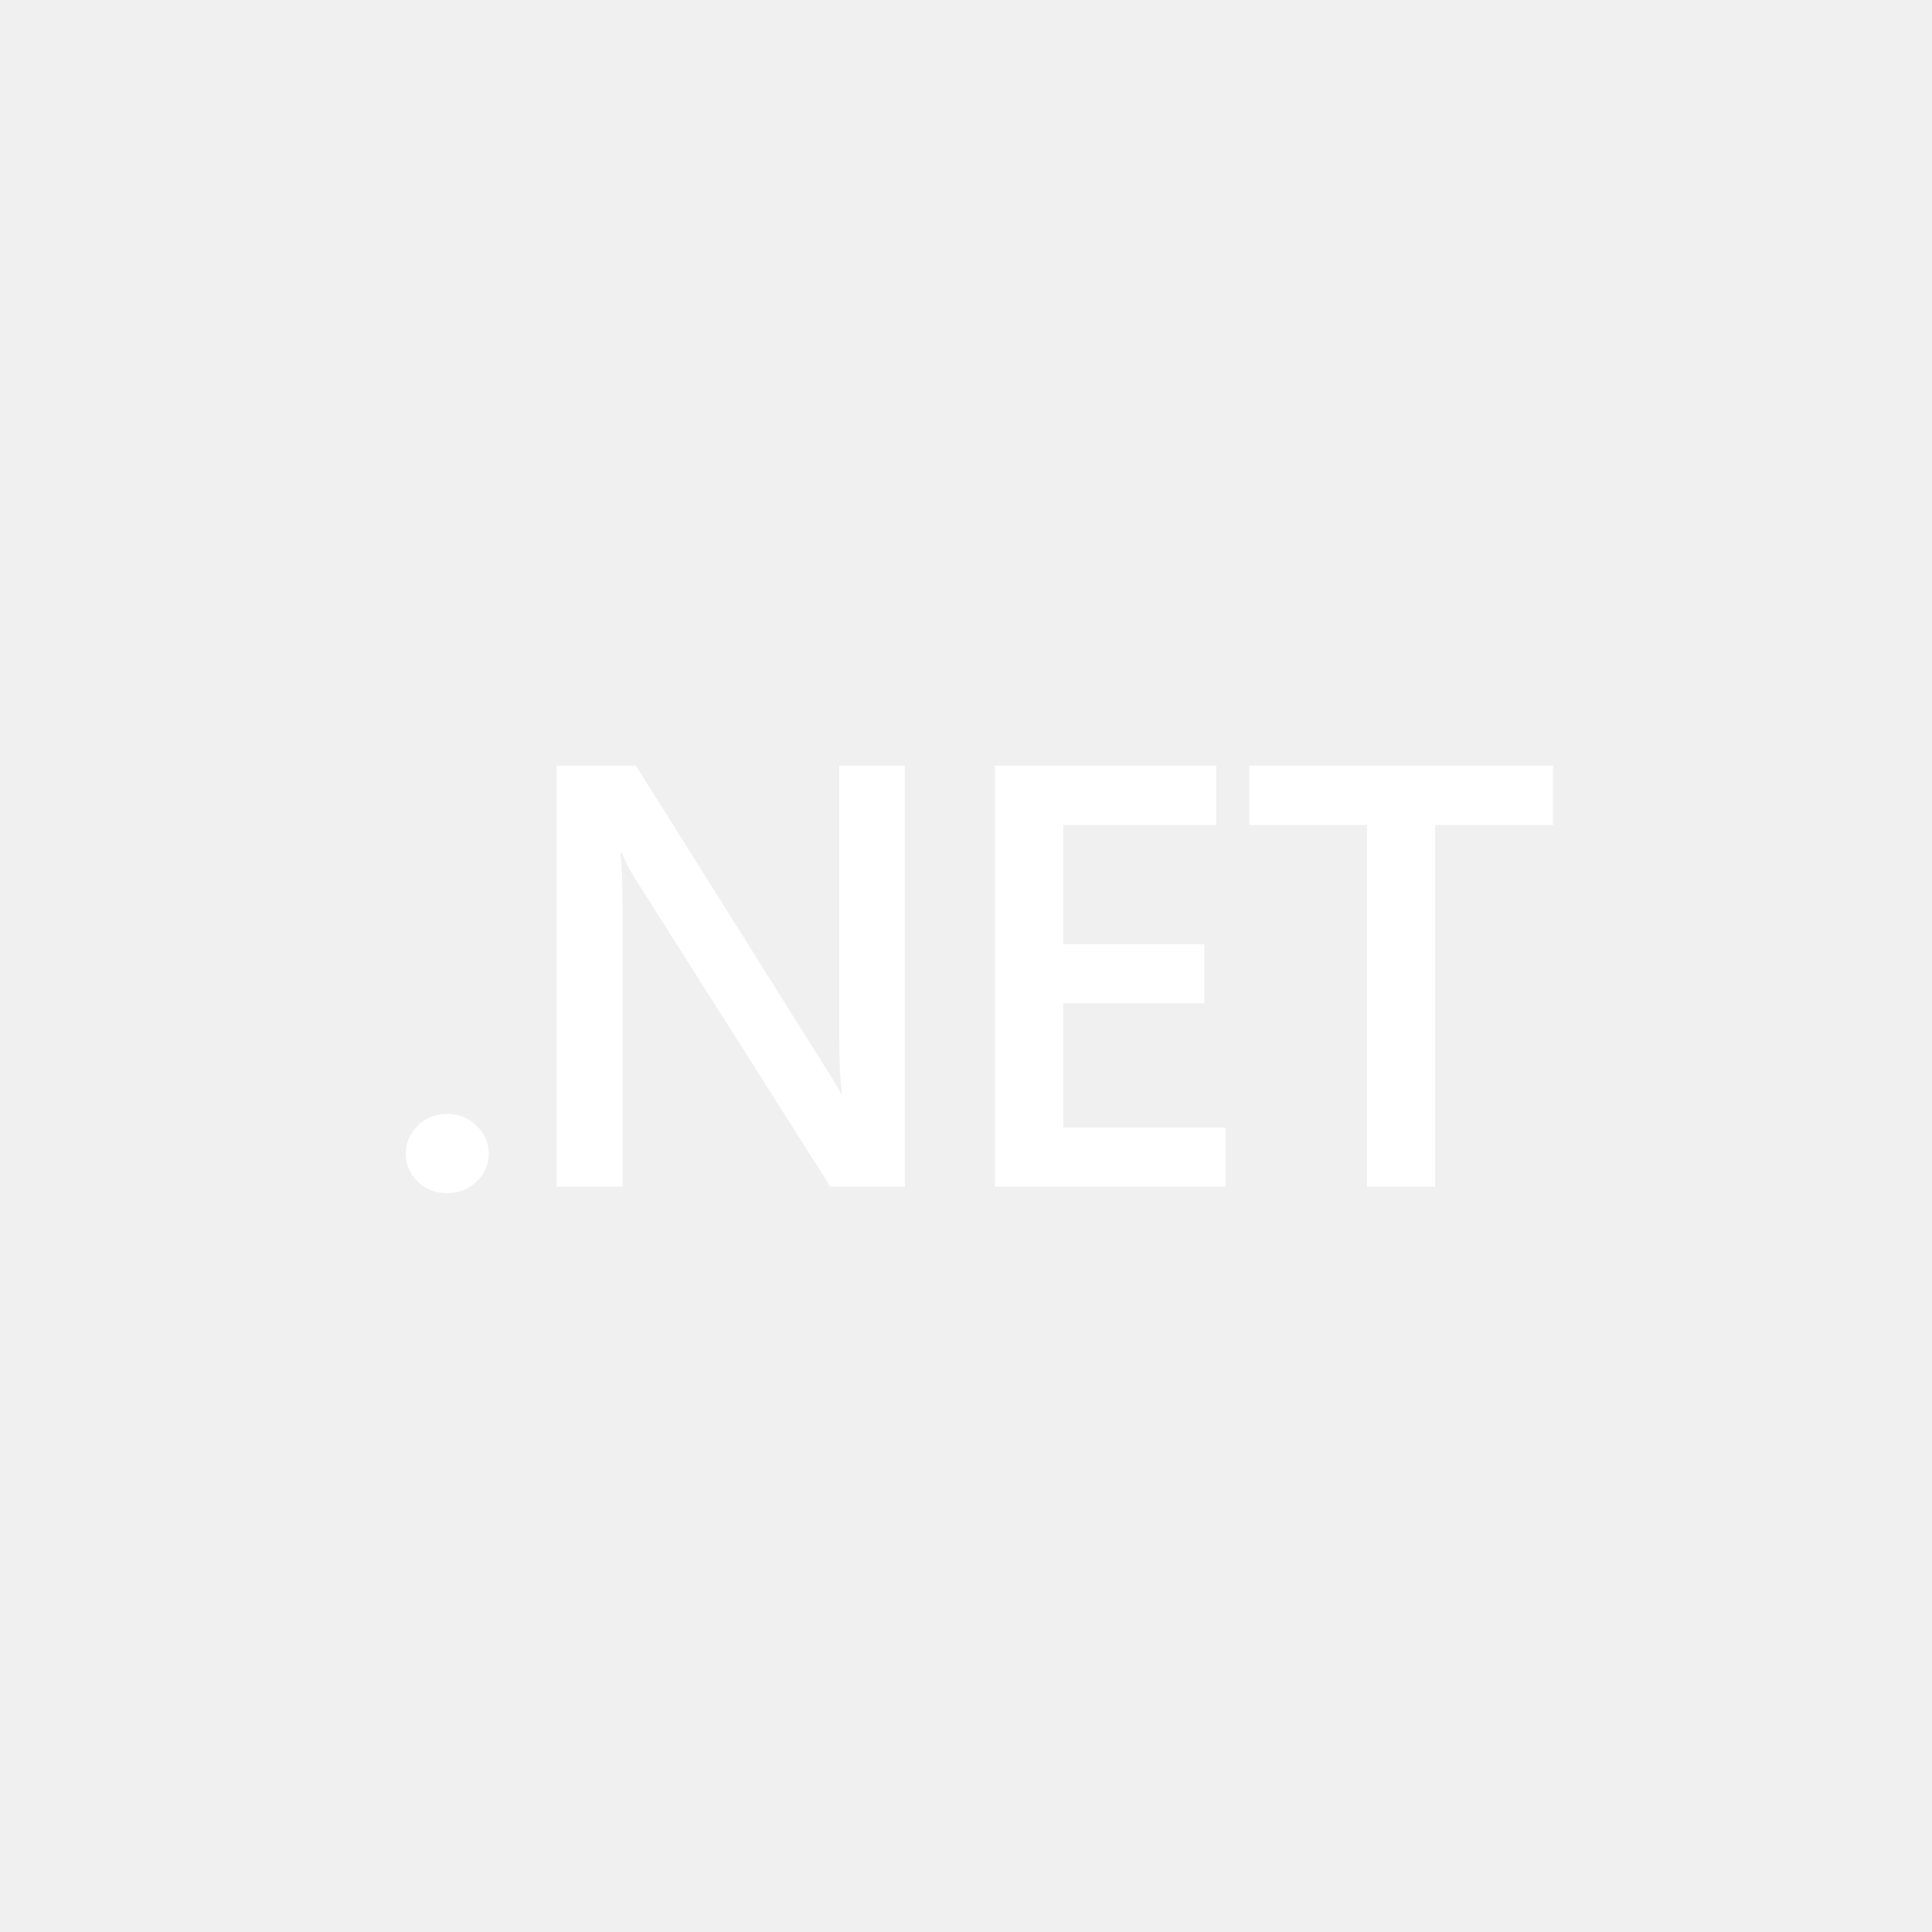
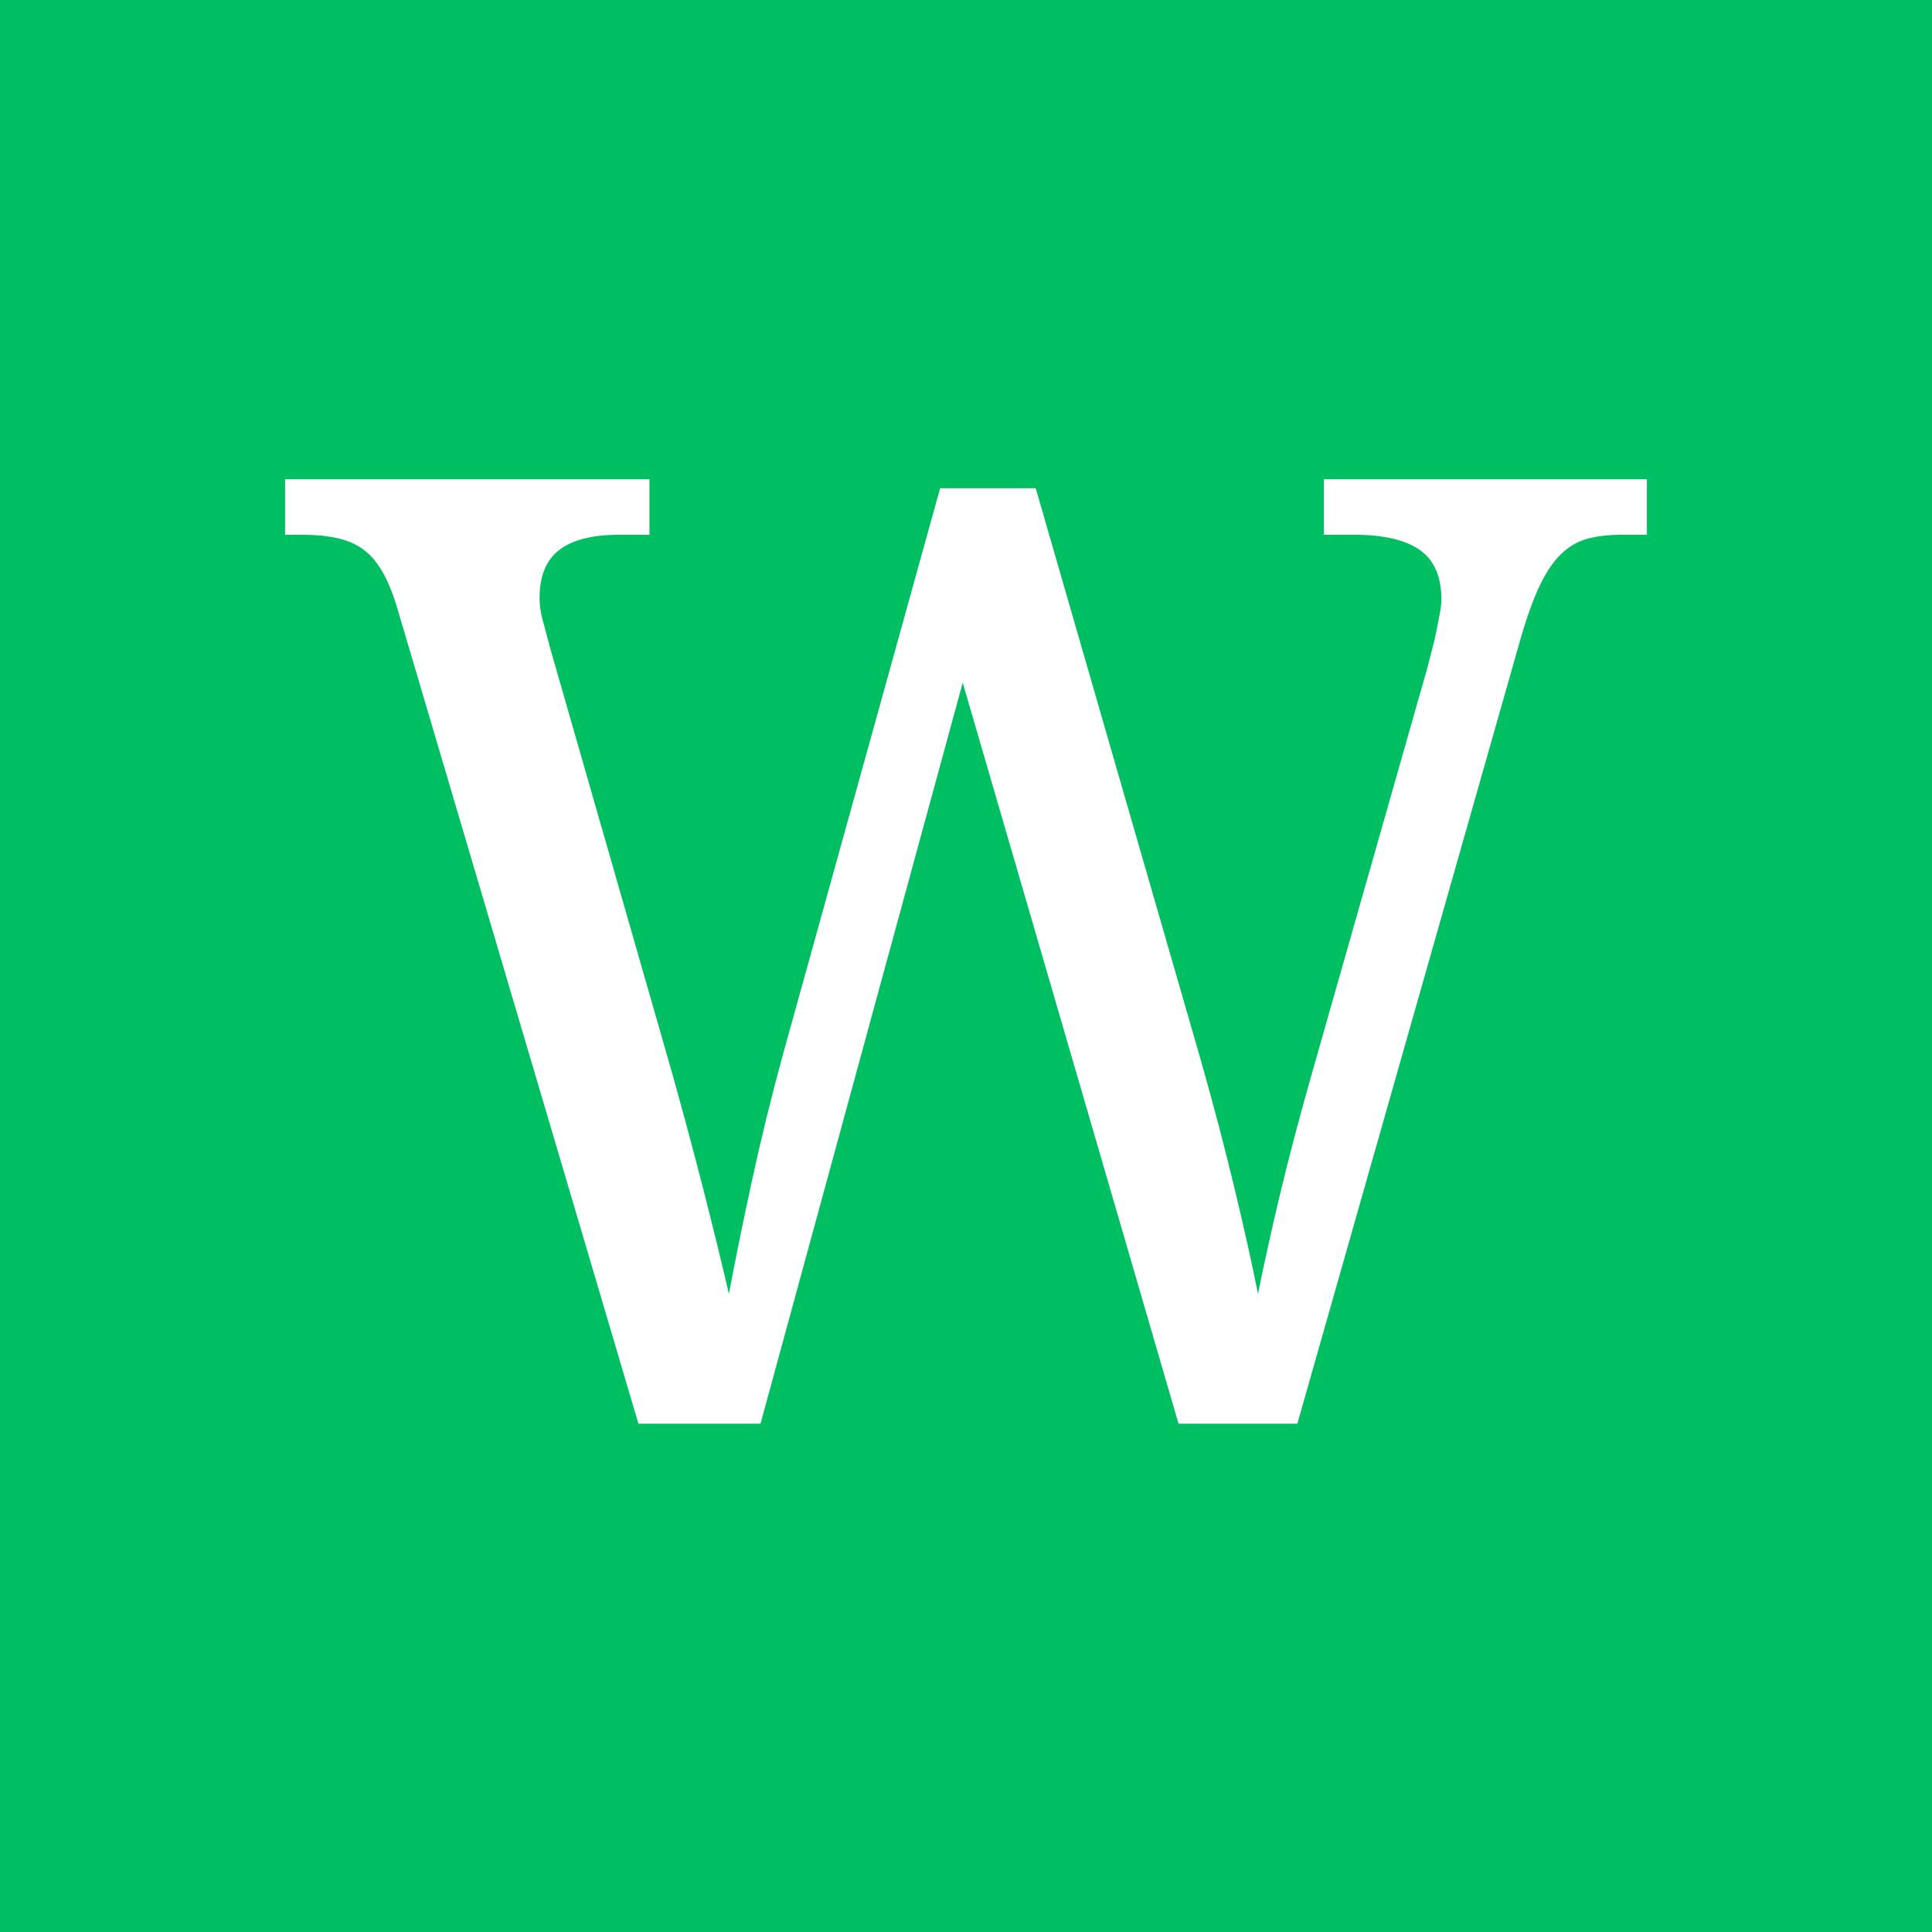
- <svg xmlns="http://www.w3.org/2000/svg" width="456" height="456" viewBox="0 0 456 456" version="1.1" xml:space="preserve" style="fill-rule:evenodd;clip-rule:evenodd;stroke-linejoin:round;stroke-miterlimit:2;">
-   <path d="m 105.5,281.609 c -2.703,0 -5.001,-0.9 -6.893,-2.702 -1.892,-1.848 -2.838,-4.042 -2.838,-6.582 0,-2.587 0.946,-4.804 2.838,-6.652 1.892,-1.848 4.19,-2.772 6.893,-2.772 2.748,0 5.068,0.924 6.96,2.772 1.937,1.848 2.906,4.064 2.906,6.652 0,2.54 -0.968,4.734 -2.906,6.582 -1.892,1.802 -4.212,2.702 -6.96,2.702 z" style="fill:#ffffff;fill-rule:nonzero;stroke-width:0.838" />
-   <path d="M 213.561,280.084 H 195.99 L 149.7,207.054 c -1.171,-1.848 -2.14,-3.765 -2.906,-5.751 h -0.406 c 0.361,2.125 0.541,6.675 0.541,13.65 v 65.132 h -15.543 v -99.36 h 18.719 l 44.737,71.298 c 1.892,2.957 3.109,4.989 3.649,6.098 h 0.27 c -0.45,-2.632 -0.676,-7.09 -0.676,-13.373 v -64.023 h 15.476 z" style="fill:#ffffff;fill-rule:nonzero;stroke-width:0.838" />
-   <path d="m 289.251,280.084 h -54.401 v -99.36 h 52.238 v 13.997 h -36.154 v 28.131 h 33.316 v 13.927 h -33.316 v 29.378 h 38.316 z" style="fill:#ffffff;fill-rule:nonzero;stroke-width:0.838" />
-   <path d="M 366.565,194.721 H 338.722 v 85.363 h -16.084 v -85.363 h -27.775 v -13.997 h 71.701 z" style="fill:#ffffff;fill-rule:nonzero;stroke-width:0.838" />
+ <svg xmlns="http://www.w3.org/2000/svg" width="456" zoomAndPan="magnify" viewBox="0 0 342 342" height="456" preserveAspectRatio="xMidYMid meet" version="1.0">
+   <defs>
+     <g />
+   </defs>
+   <rect x="-34.2" width="410.4" fill="#ffffff" y="-34.2" height="410.4" fill-opacity="1" />
+   <rect x="-34.2" width="410.4" fill="#00bf63" y="-34.2" height="410.4" fill-opacity="1" />
+   <g fill="#ffffff" fill-opacity="1">
+     <g transform="translate(48.40478, 252.0226)">
+       <g>
+         <path d="M 134.938 -165.594 L 164.219 -64.156 C 166.426 -56.375 168.383 -48.922 170.094 -41.797 C 171.812 -34.672 173.207 -28.398 174.281 -22.984 C 175.426 -28.629 176.738 -34.555 178.219 -40.766 C 179.707 -46.984 181.52 -53.863 183.656 -61.406 L 204.234 -133.688 C 204.461 -134.602 204.727 -135.629 205.031 -136.766 C 205.344 -137.91 205.613 -139.055 205.844 -140.203 C 206.07 -141.348 206.281 -142.414 206.469 -143.406 C 206.656 -144.395 206.75 -145.234 206.75 -145.922 C 206.75 -149.961 205.473 -152.879 202.922 -154.672 C 200.367 -156.461 196.5 -157.359 191.312 -157.359 L 185.938 -157.359 L 185.938 -167.188 L 243.125 -167.188 L 243.125 -157.359 L 238.656 -157.359 C 236.375 -157.359 234.375 -157.129 232.656 -156.672 C 230.945 -156.211 229.406 -155.332 228.031 -154.031 C 226.656 -152.738 225.395 -150.91 224.25 -148.547 C 223.102 -146.18 221.961 -143.055 220.828 -139.172 L 181.25 0 L 160.219 0 L 122.016 -131.172 L 86.219 0 L 64.609 0 L 21.734 -145 C 20.961 -147.445 20.098 -149.469 19.141 -151.062 C 18.191 -152.664 17.07 -153.926 15.781 -154.844 C 14.488 -155.758 12.961 -156.406 11.203 -156.781 C 9.453 -157.164 7.43 -157.359 5.141 -157.359 L 2.062 -157.359 L 2.062 -167.188 L 66.562 -167.188 L 66.562 -157.359 L 61.188 -157.359 C 56.457 -157.359 52.926 -156.461 50.594 -154.672 C 48.27 -152.879 47.109 -150.035 47.109 -146.141 C 47.109 -144.848 47.301 -143.516 47.688 -142.141 C 48.07 -140.773 48.488 -139.211 48.938 -137.453 L 70.438 -62.547 C 72.426 -55.461 74.297 -48.508 76.047 -41.688 C 77.797 -34.863 79.32 -28.629 80.625 -22.984 C 81.77 -29.086 83.125 -35.738 84.688 -42.938 C 86.25 -50.145 88.055 -57.52 90.109 -65.062 L 118.016 -165.594 Z M 134.938 -165.594 " />
+       </g>
+     </g>
+   </g>
</svg>
